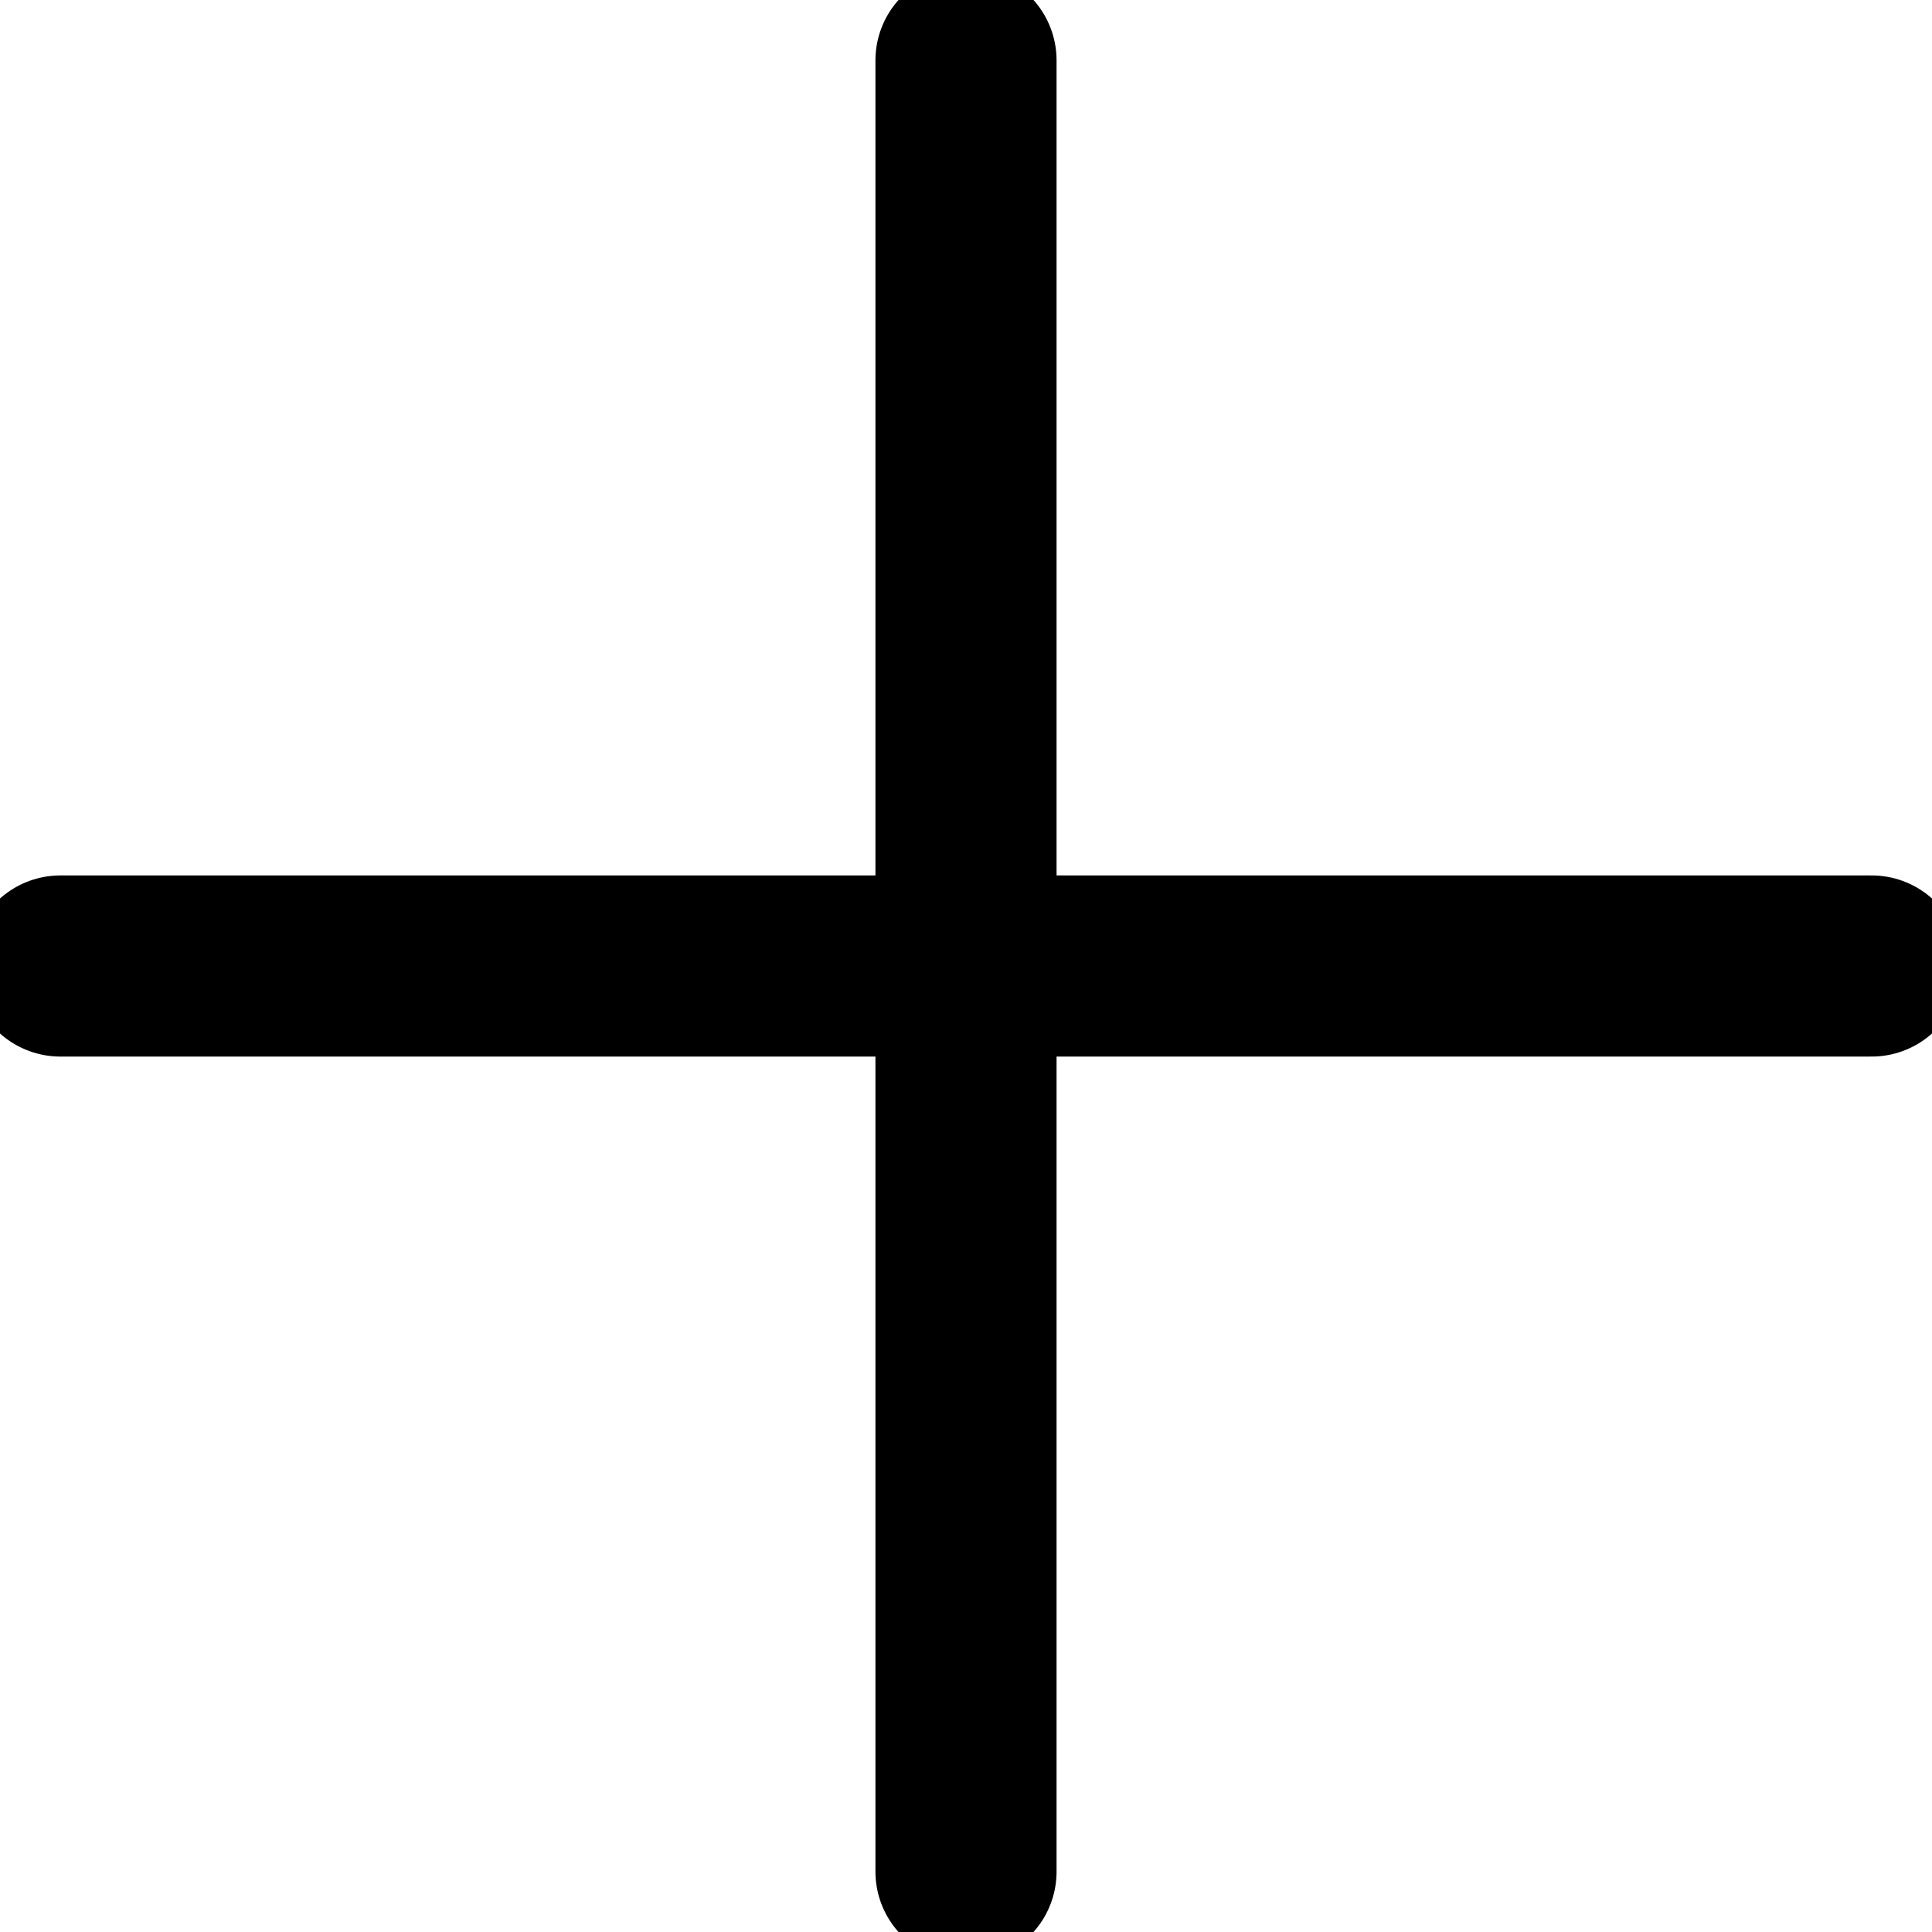
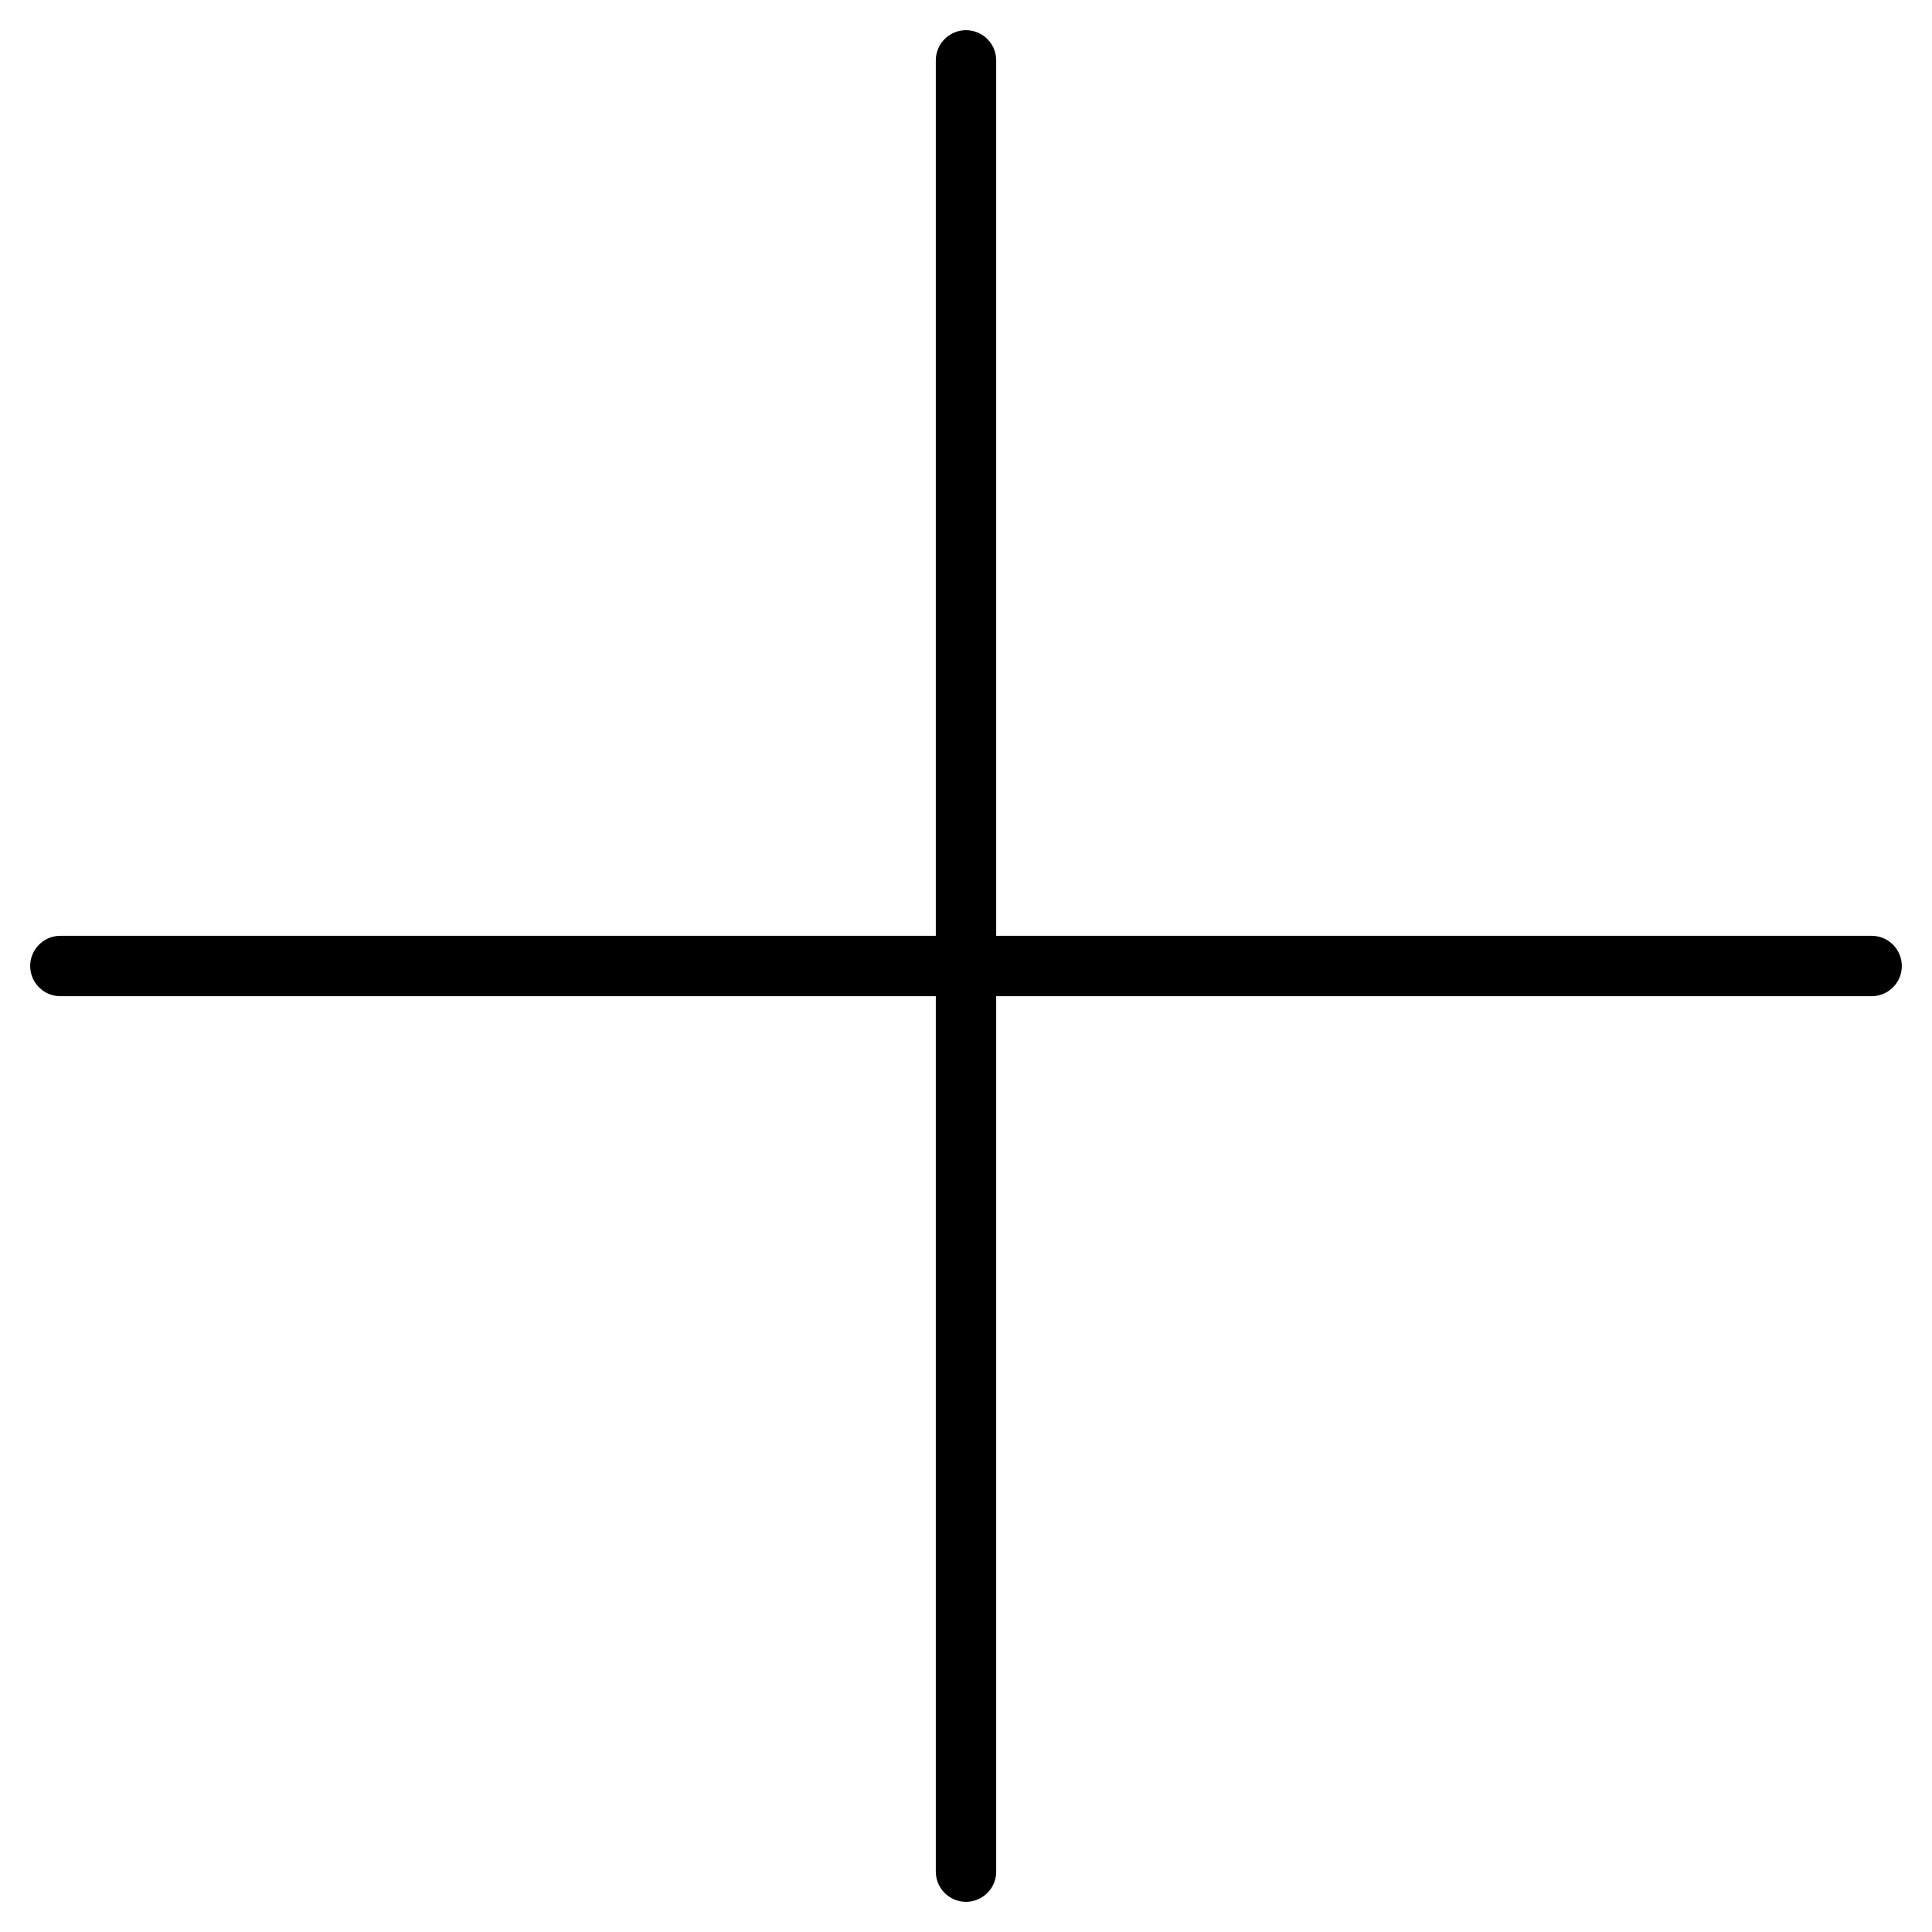
<svg xmlns="http://www.w3.org/2000/svg" width="32" height="32" viewBox="0 0 32 32" fill="none">
-   <path d="M16 1V31M1 16H31" stroke="black" stroke-width="3" stroke-linecap="round" stroke-linejoin="round" />
+   <path d="M16 1V31M1 16H31" stroke="black" stroke-width="1" stroke-linecap="round" stroke-linejoin="round" />
</svg>
